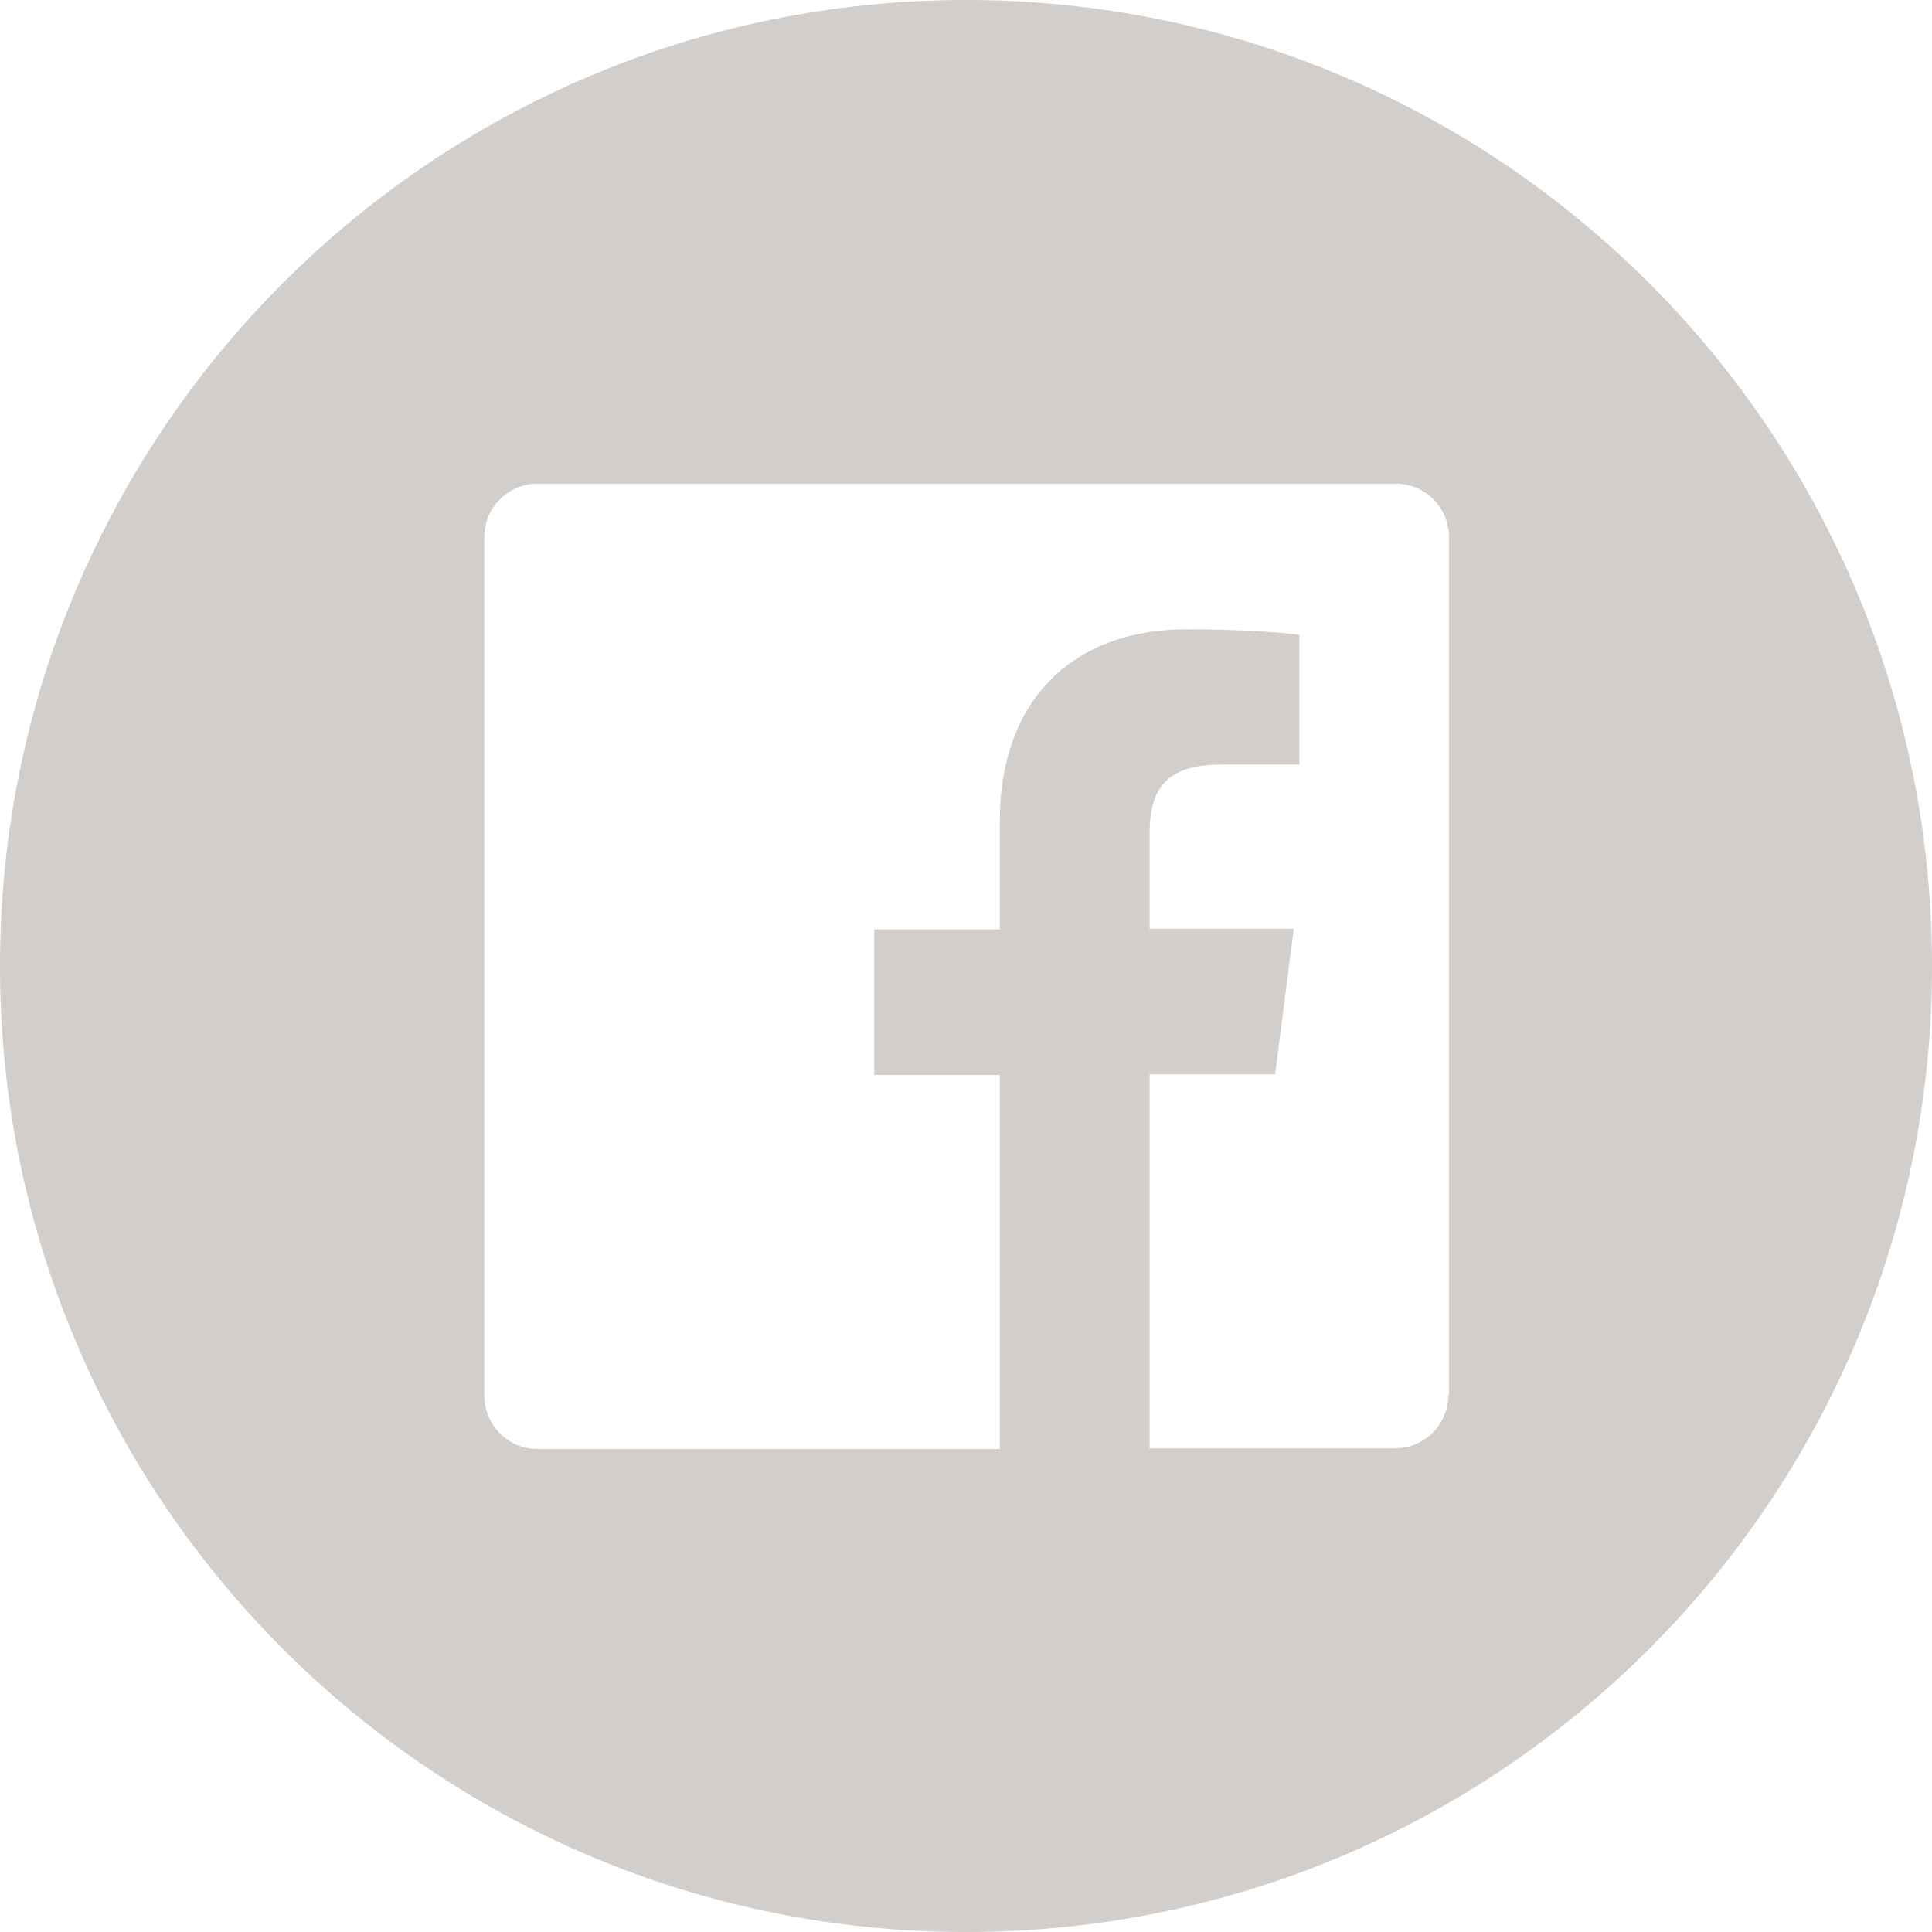
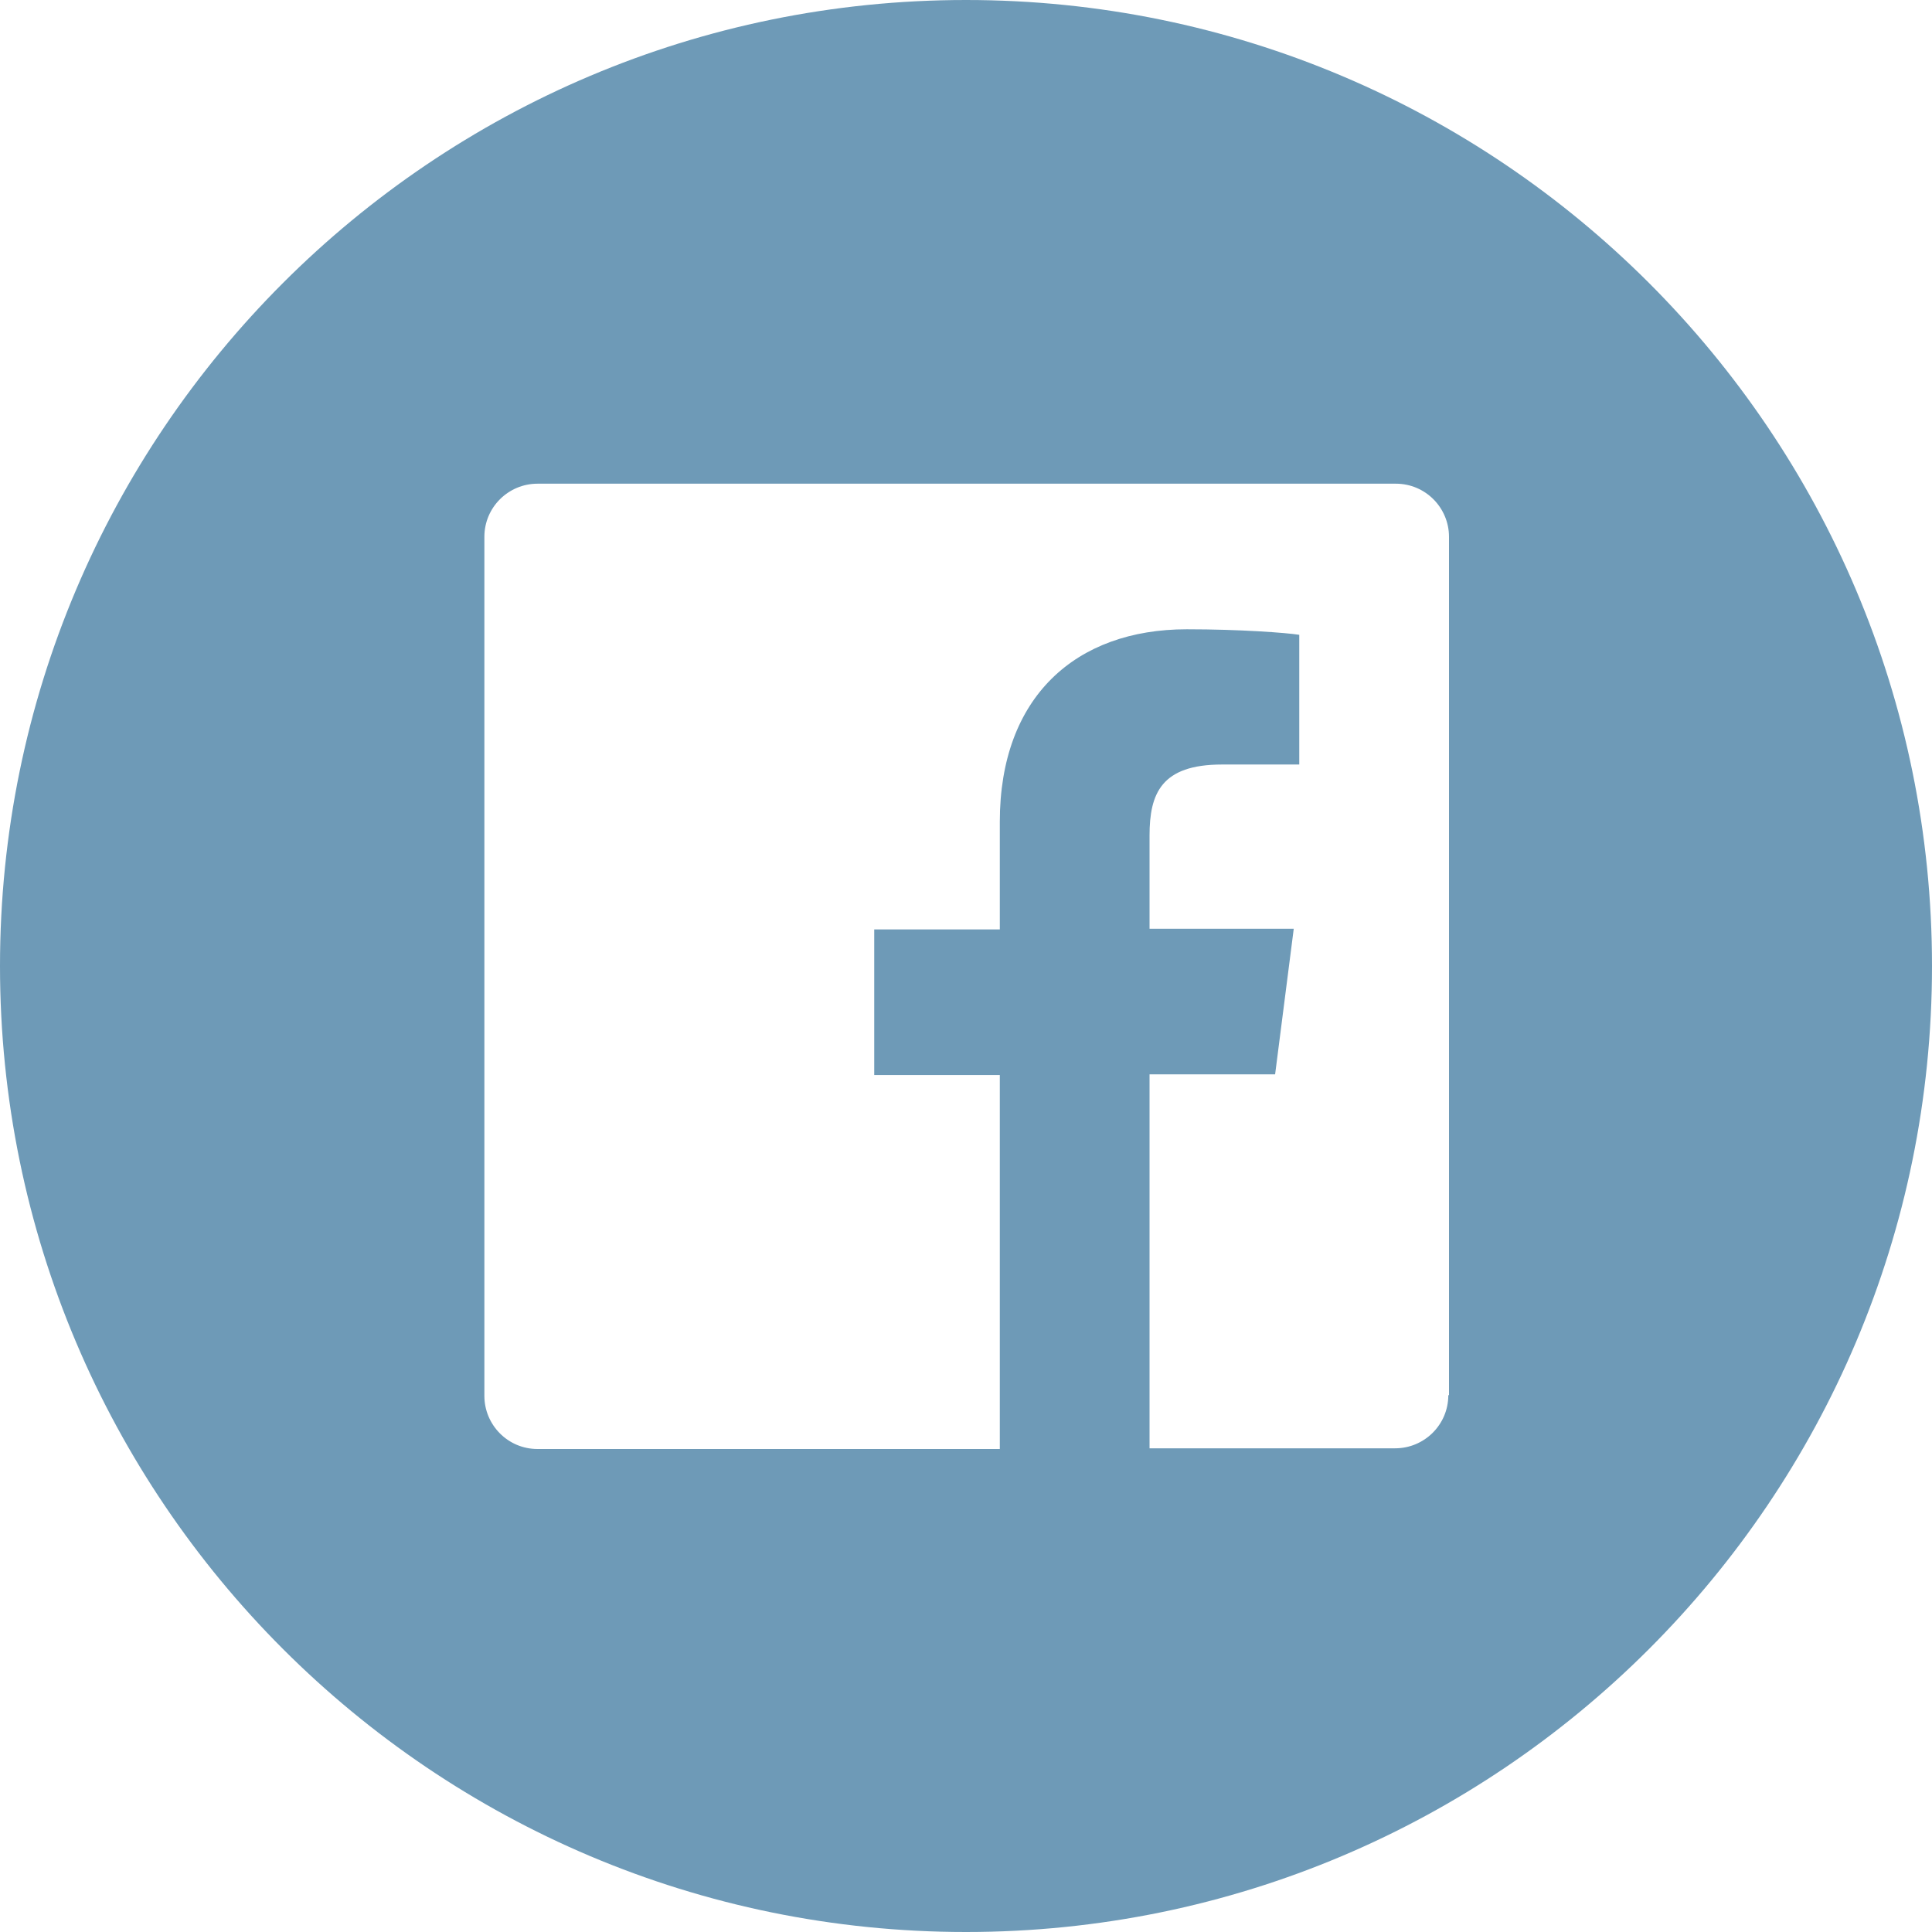
<svg xmlns="http://www.w3.org/2000/svg" class="icon" x="0px" y="0px" viewBox="0 0 28 28" enable-background="new 0 0 28 28" xml:space="preserve">
-   <path id="Facebook" fill="#D1CECC" d="M14,0C6.27,0,0,6.27,0,14s6.27,14,14,14s14-6.27,14-14S21.73,0,14,0z M20.99,20.22  c0,0.43-0.35,0.77-0.77,0.77h-3.56v-5.42h1.82l0.27-2.11h-2.09v-1.35c0-0.61,0.17-1.03,1.05-1.03l1.12,0V9.2  c-0.19-0.03-0.86-0.08-1.63-0.08c-1.61,0-2.71,0.98-2.71,2.79v1.56h-1.82v2.11h1.82v5.42h-6.7c-0.43,0-0.77-0.35-0.77-0.77V7.78  c0-0.43,0.35-0.77,0.77-0.77h12.44c0.43,0,0.77,0.35,0.77,0.77V20.22z" />
+   <path id="Facebook" fill="#6e9ab7" d="M14,0C6.27,0,0,6.27,0,14s6.27,14,14,14s14-6.27,14-14S21.73,0,14,0z M20.99,20.22  c0,0.43-0.35,0.77-0.77,0.77h-3.56v-5.42h1.82l0.27-2.11h-2.09v-1.35c0-0.61,0.17-1.03,1.05-1.03l1.12,0V9.2  c-0.19-0.03-0.86-0.08-1.63-0.08c-1.61,0-2.71,0.98-2.71,2.79v1.56h-1.82v2.11h1.82v5.42h-6.7c-0.43,0-0.77-0.35-0.77-0.77V7.78  c0-0.43,0.35-0.77,0.77-0.77h12.44c0.43,0,0.77,0.35,0.77,0.77V20.22z" />
</svg>
